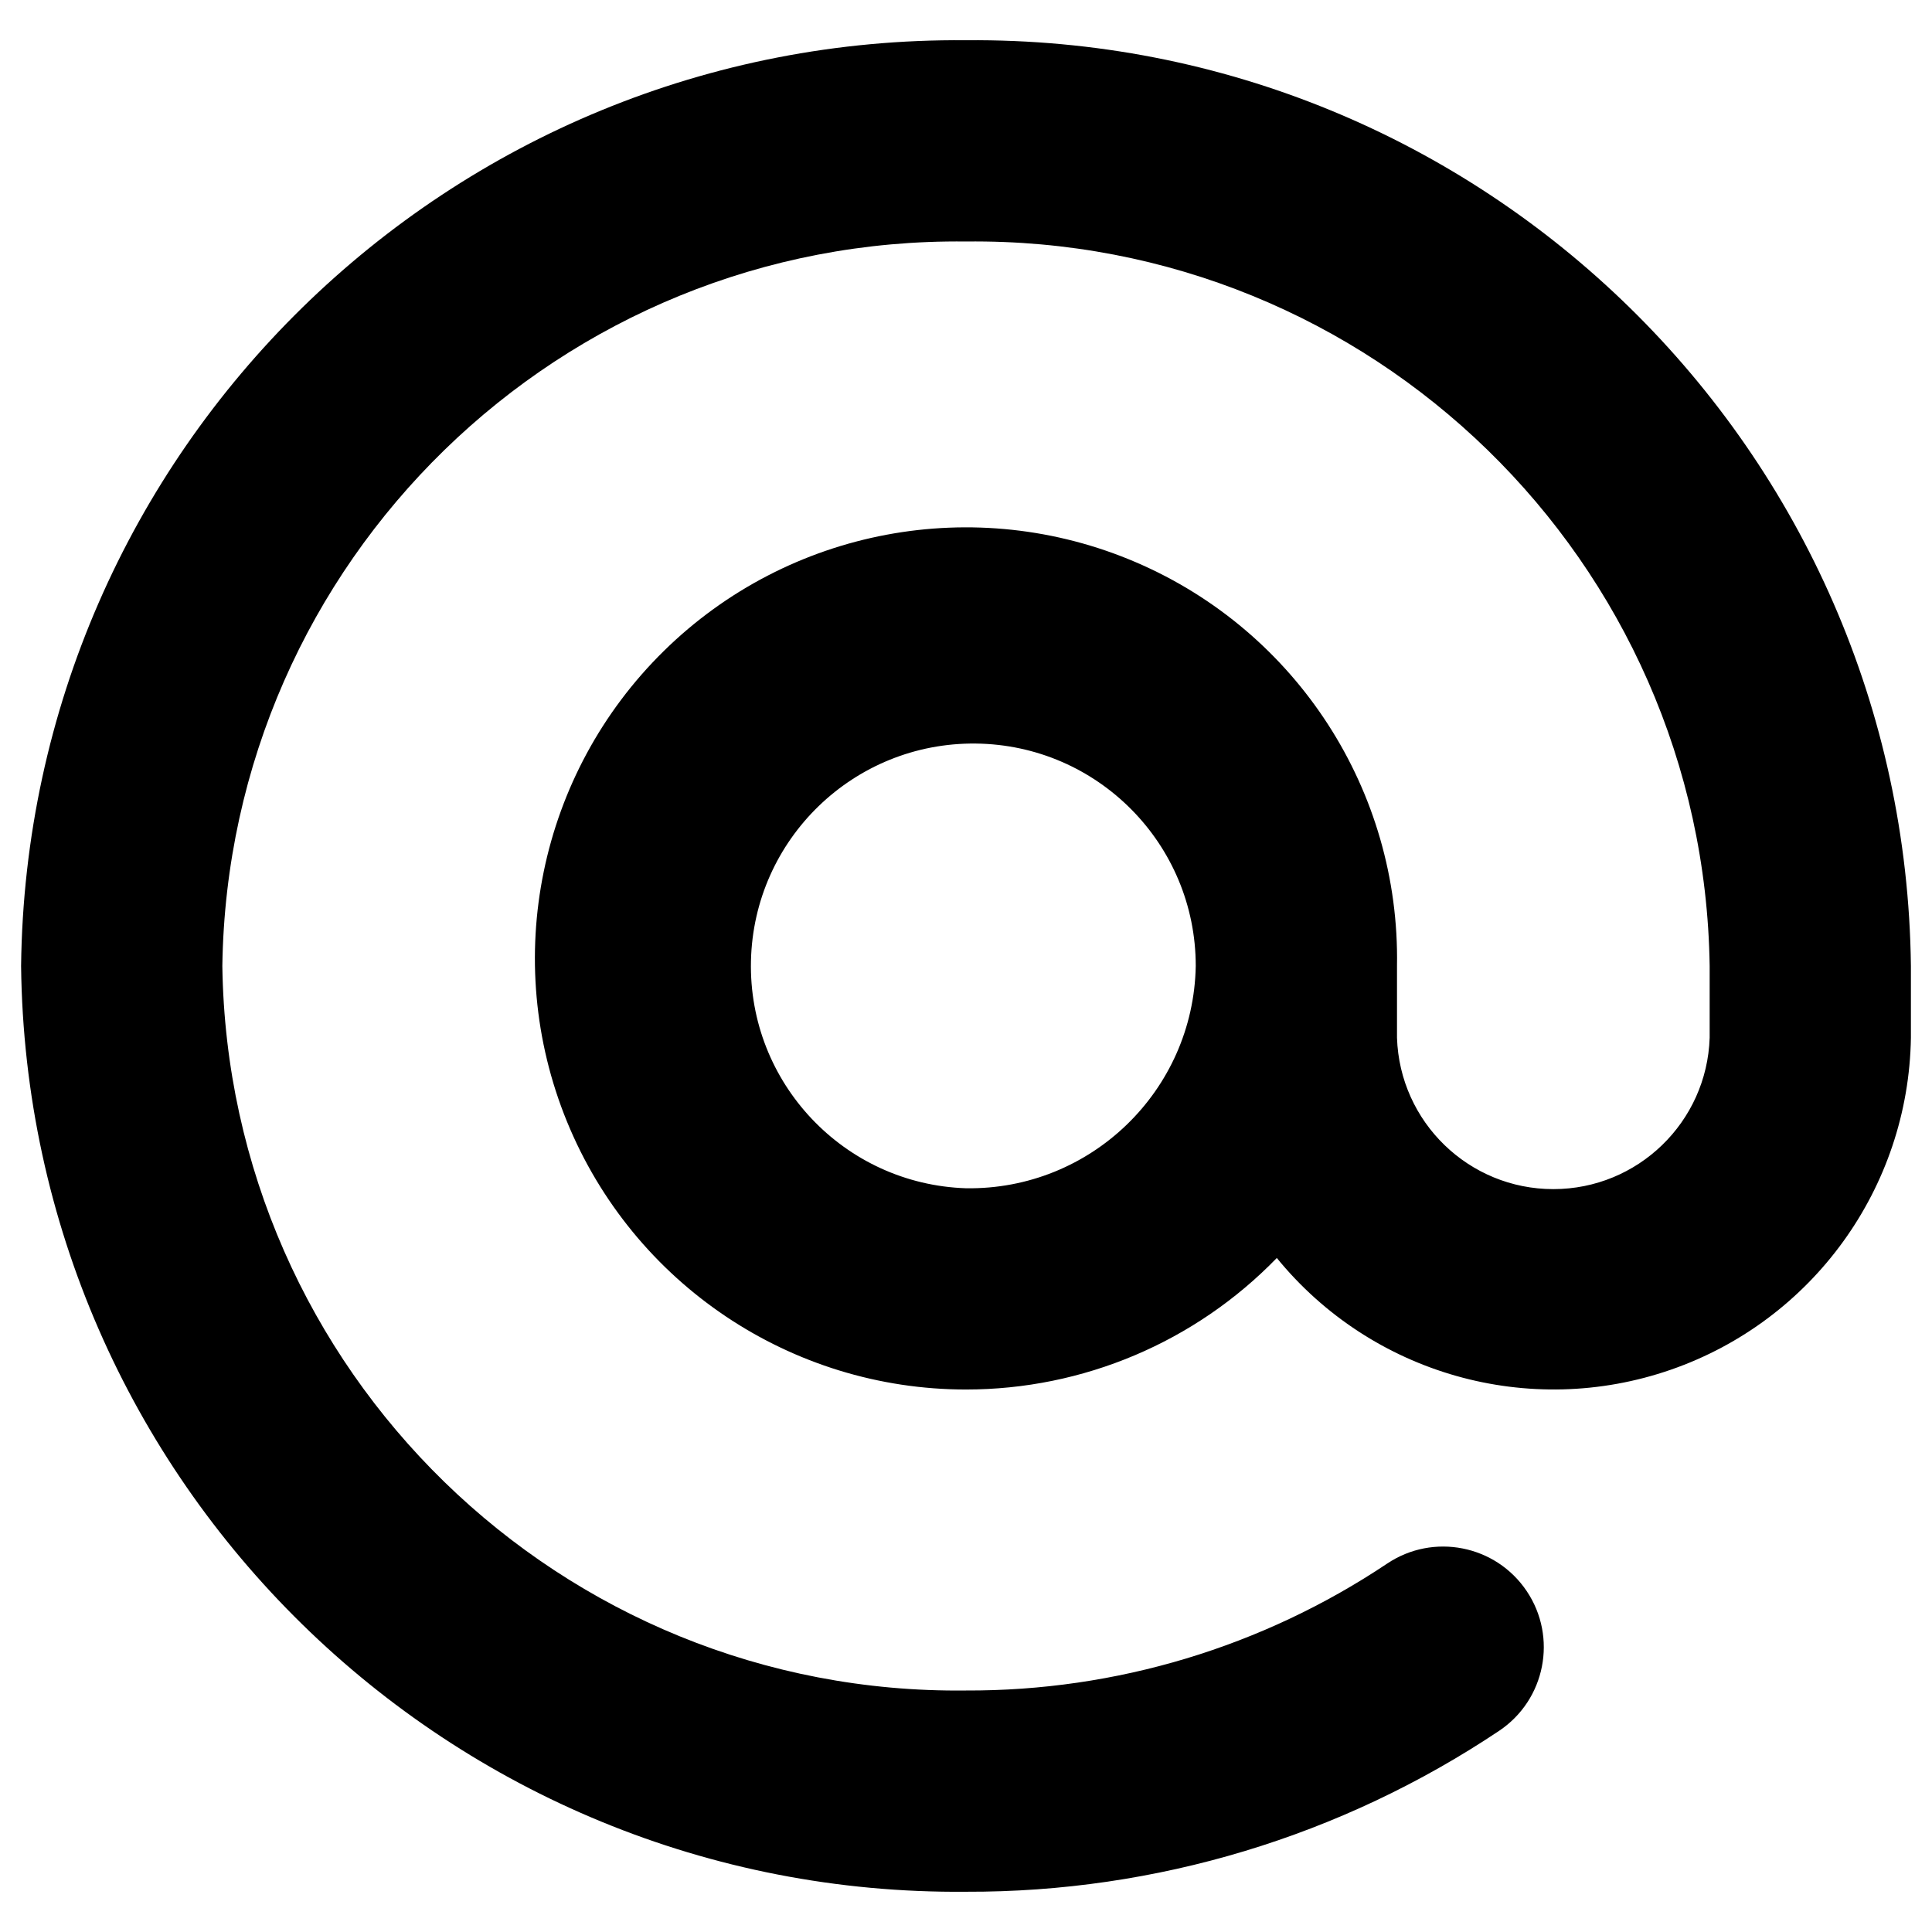
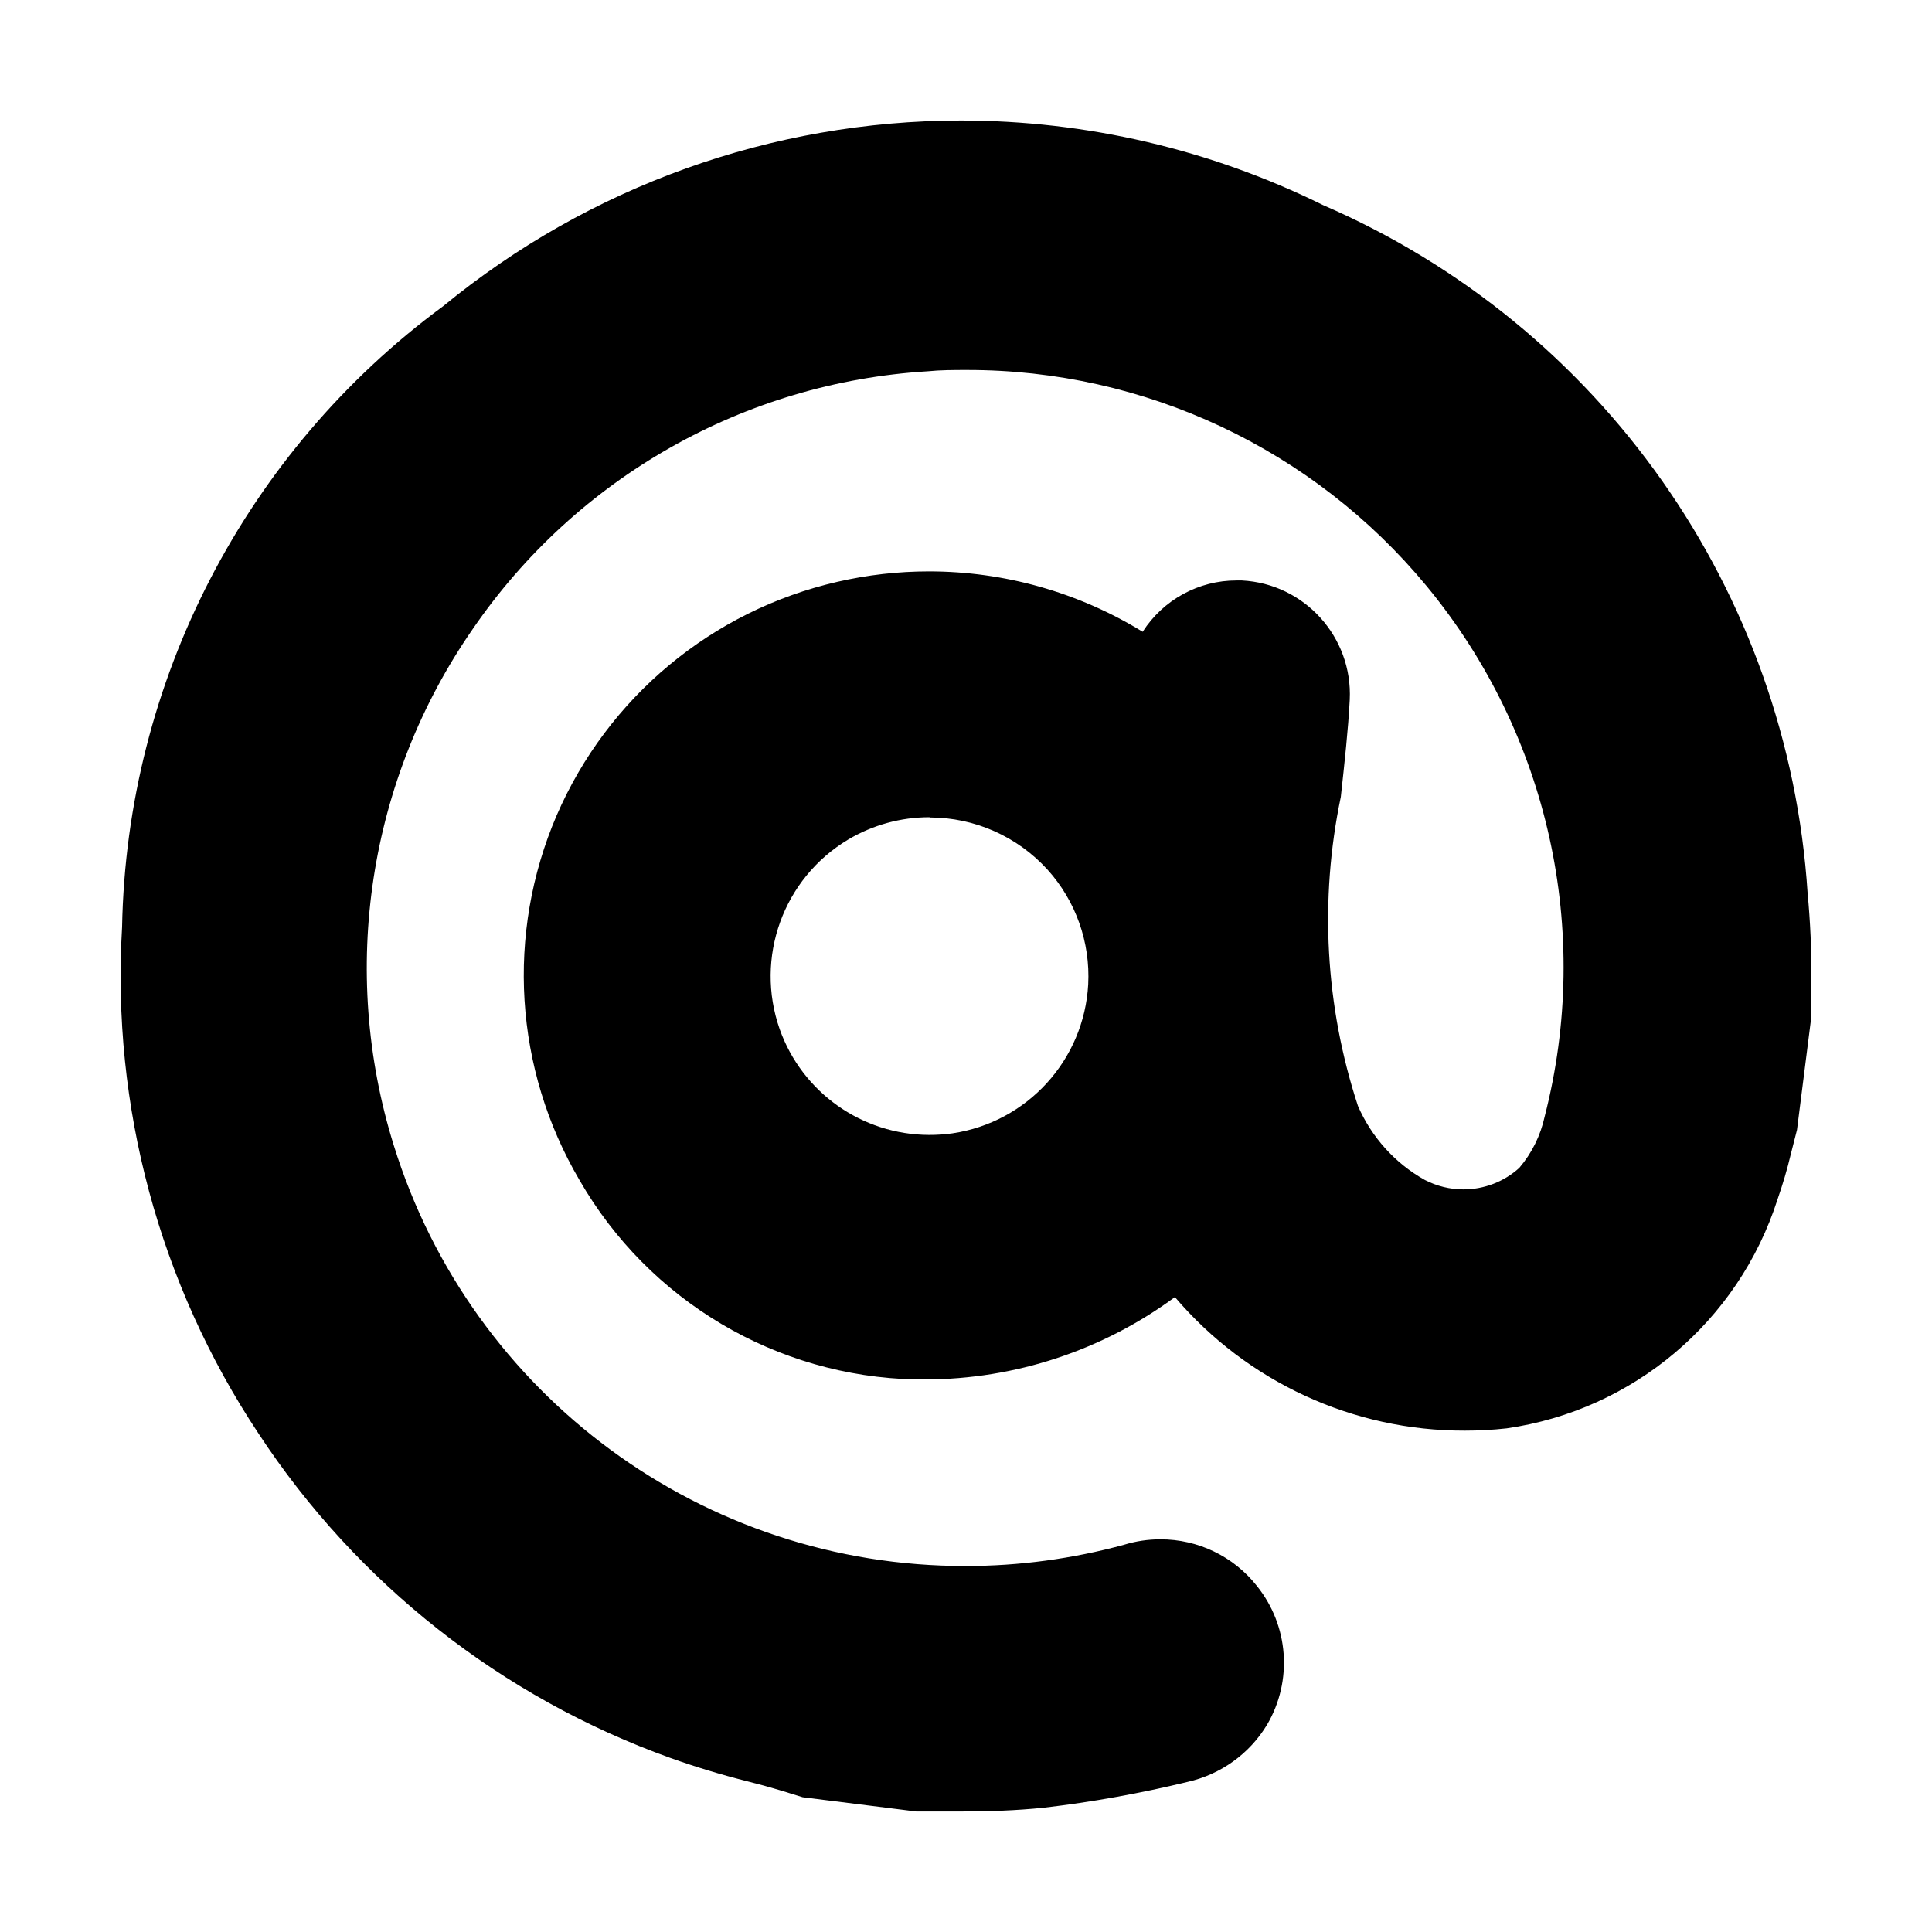
- <svg xmlns="http://www.w3.org/2000/svg" viewBox="0 0 24 24">
-   <path d="M12,.5A11.634,11.634,0,0,0,.262,12,11.634,11.634,0,0,0,12,23.5a11.836,11.836,0,0,0,6.624-2,1.25,1.25,0,1,0-1.393-2.076A9.34,9.34,0,0,1,12,21a9.132,9.132,0,0,1-9.238-9A9.132,9.132,0,0,1,12,3a9.132,9.132,0,0,1,9.238,9v.891a1.943,1.943,0,0,1-3.884,0V12A5.355,5.355,0,1,0,12,17.261a5.376,5.376,0,0,0,3.861-1.634,4.438,4.438,0,0,0,7.877-2.736V12A11.634,11.634,0,0,0,12,.5Zm0,14.261A2.763,2.763,0,1,1,14.854,12,2.812,2.812,0,0,1,12,14.761Z" />
+ <svg xmlns="http://www.w3.org/2000/svg" width="16" height="16" viewBox="0 0 16 16">
+   <path d="M7.959 15.002h-.371l-.941-.118-.174-.054c-.1-.03-.191-.055-.284-.078-.218-.055-.432-.12-.636-.193-1.399-.502-2.596-1.445-3.412-2.687-.822-1.238-1.218-2.71-1.13-4.194.038-2.035 1.021-3.936 2.66-5.143A6.765 6.765 0 0 1 7.956.998c1.04 0 2.067.239 3 .7 2.302.996 3.852 3.197 4.014 5.7.022.235.033.471.031.707v.313l-.119.939-.051.2c-.03.128-.068.254-.111.378-.324 1.008-1.194 1.743-2.242 1.894-.116.013-.232.019-.348.019-.924.002-1.801-.403-2.4-1.106-.6.442-1.324.681-2.069.682h-.077c-1.154-.024-2.21-.651-2.785-1.651-.54-.919-.61-2.041-.189-3.02.423-.978 1.287-1.697 2.326-1.935.248-.057.502-.086.757-.086.625 0 1.237.173 1.77.5.17-.265.464-.426.779-.425h.043c.519.027.918.469.893.988-.013.25-.043.52-.074.805-.178.851-.129 1.733.142 2.559.113.259.307.475.554.613.099.051.208.078.319.078.171 0 .336-.063.463-.178.104-.122.176-.268.21-.424.396-1.537.033-3.17-.977-4.394-.938-1.135-2.335-1.792-3.808-1.79-.108 0-.218 0-.326.011-1.517.093-2.906.88-3.765 2.133-.866 1.248-1.107 2.826-.655 4.277.644 2.075 2.566 3.489 4.739 3.484.442 0 .882-.06 1.309-.176.097-.03.198-.045.3-.045.312-.001.607.141.8.386.264.328.298.785.085 1.148-.145.242-.384.413-.659.475-.393.095-.791.167-1.192.214-.226.023-.456.031-.684.031zm-.262-8.234c-.237 0-.469.064-.673.185-.538.322-.775.978-.567 1.57.186.524.681.874 1.237.876.065 0 .129-.004.193-.013.621-.092 1.091-.608 1.125-1.234.018-.349-.103-.691-.337-.95-.25-.275-.604-.432-.975-.432l-.003-.002z" />
</svg>
